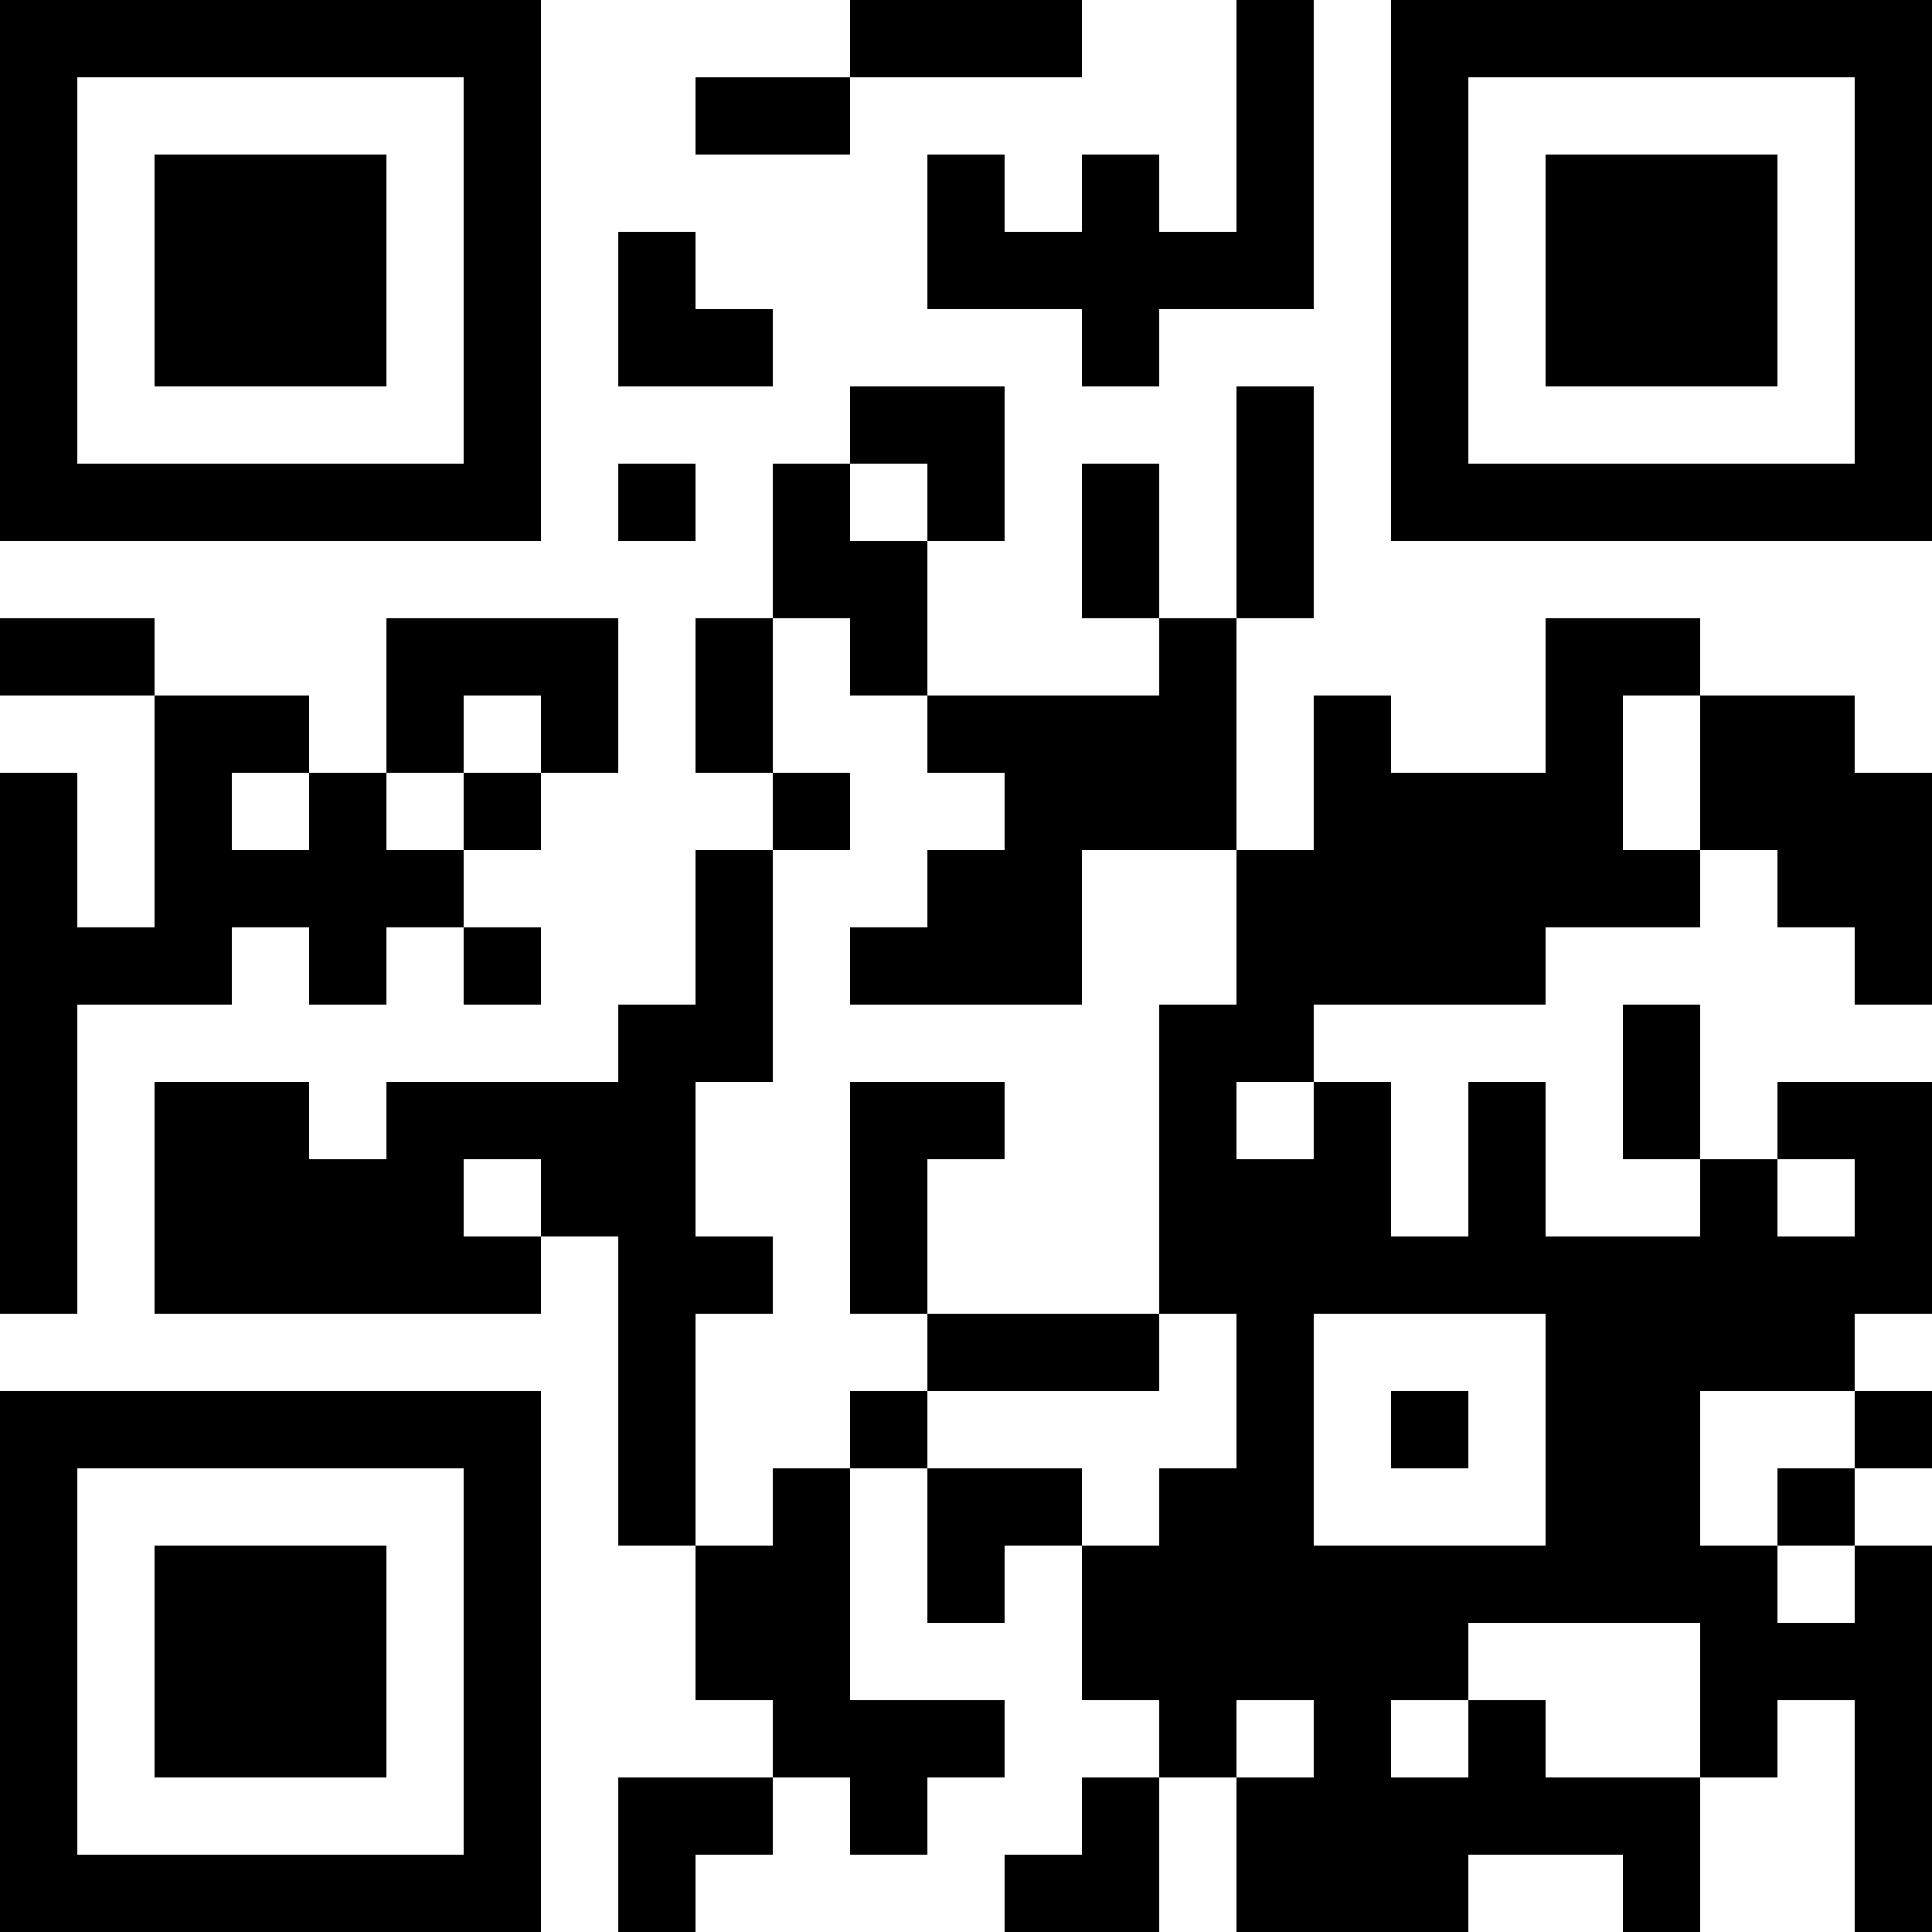
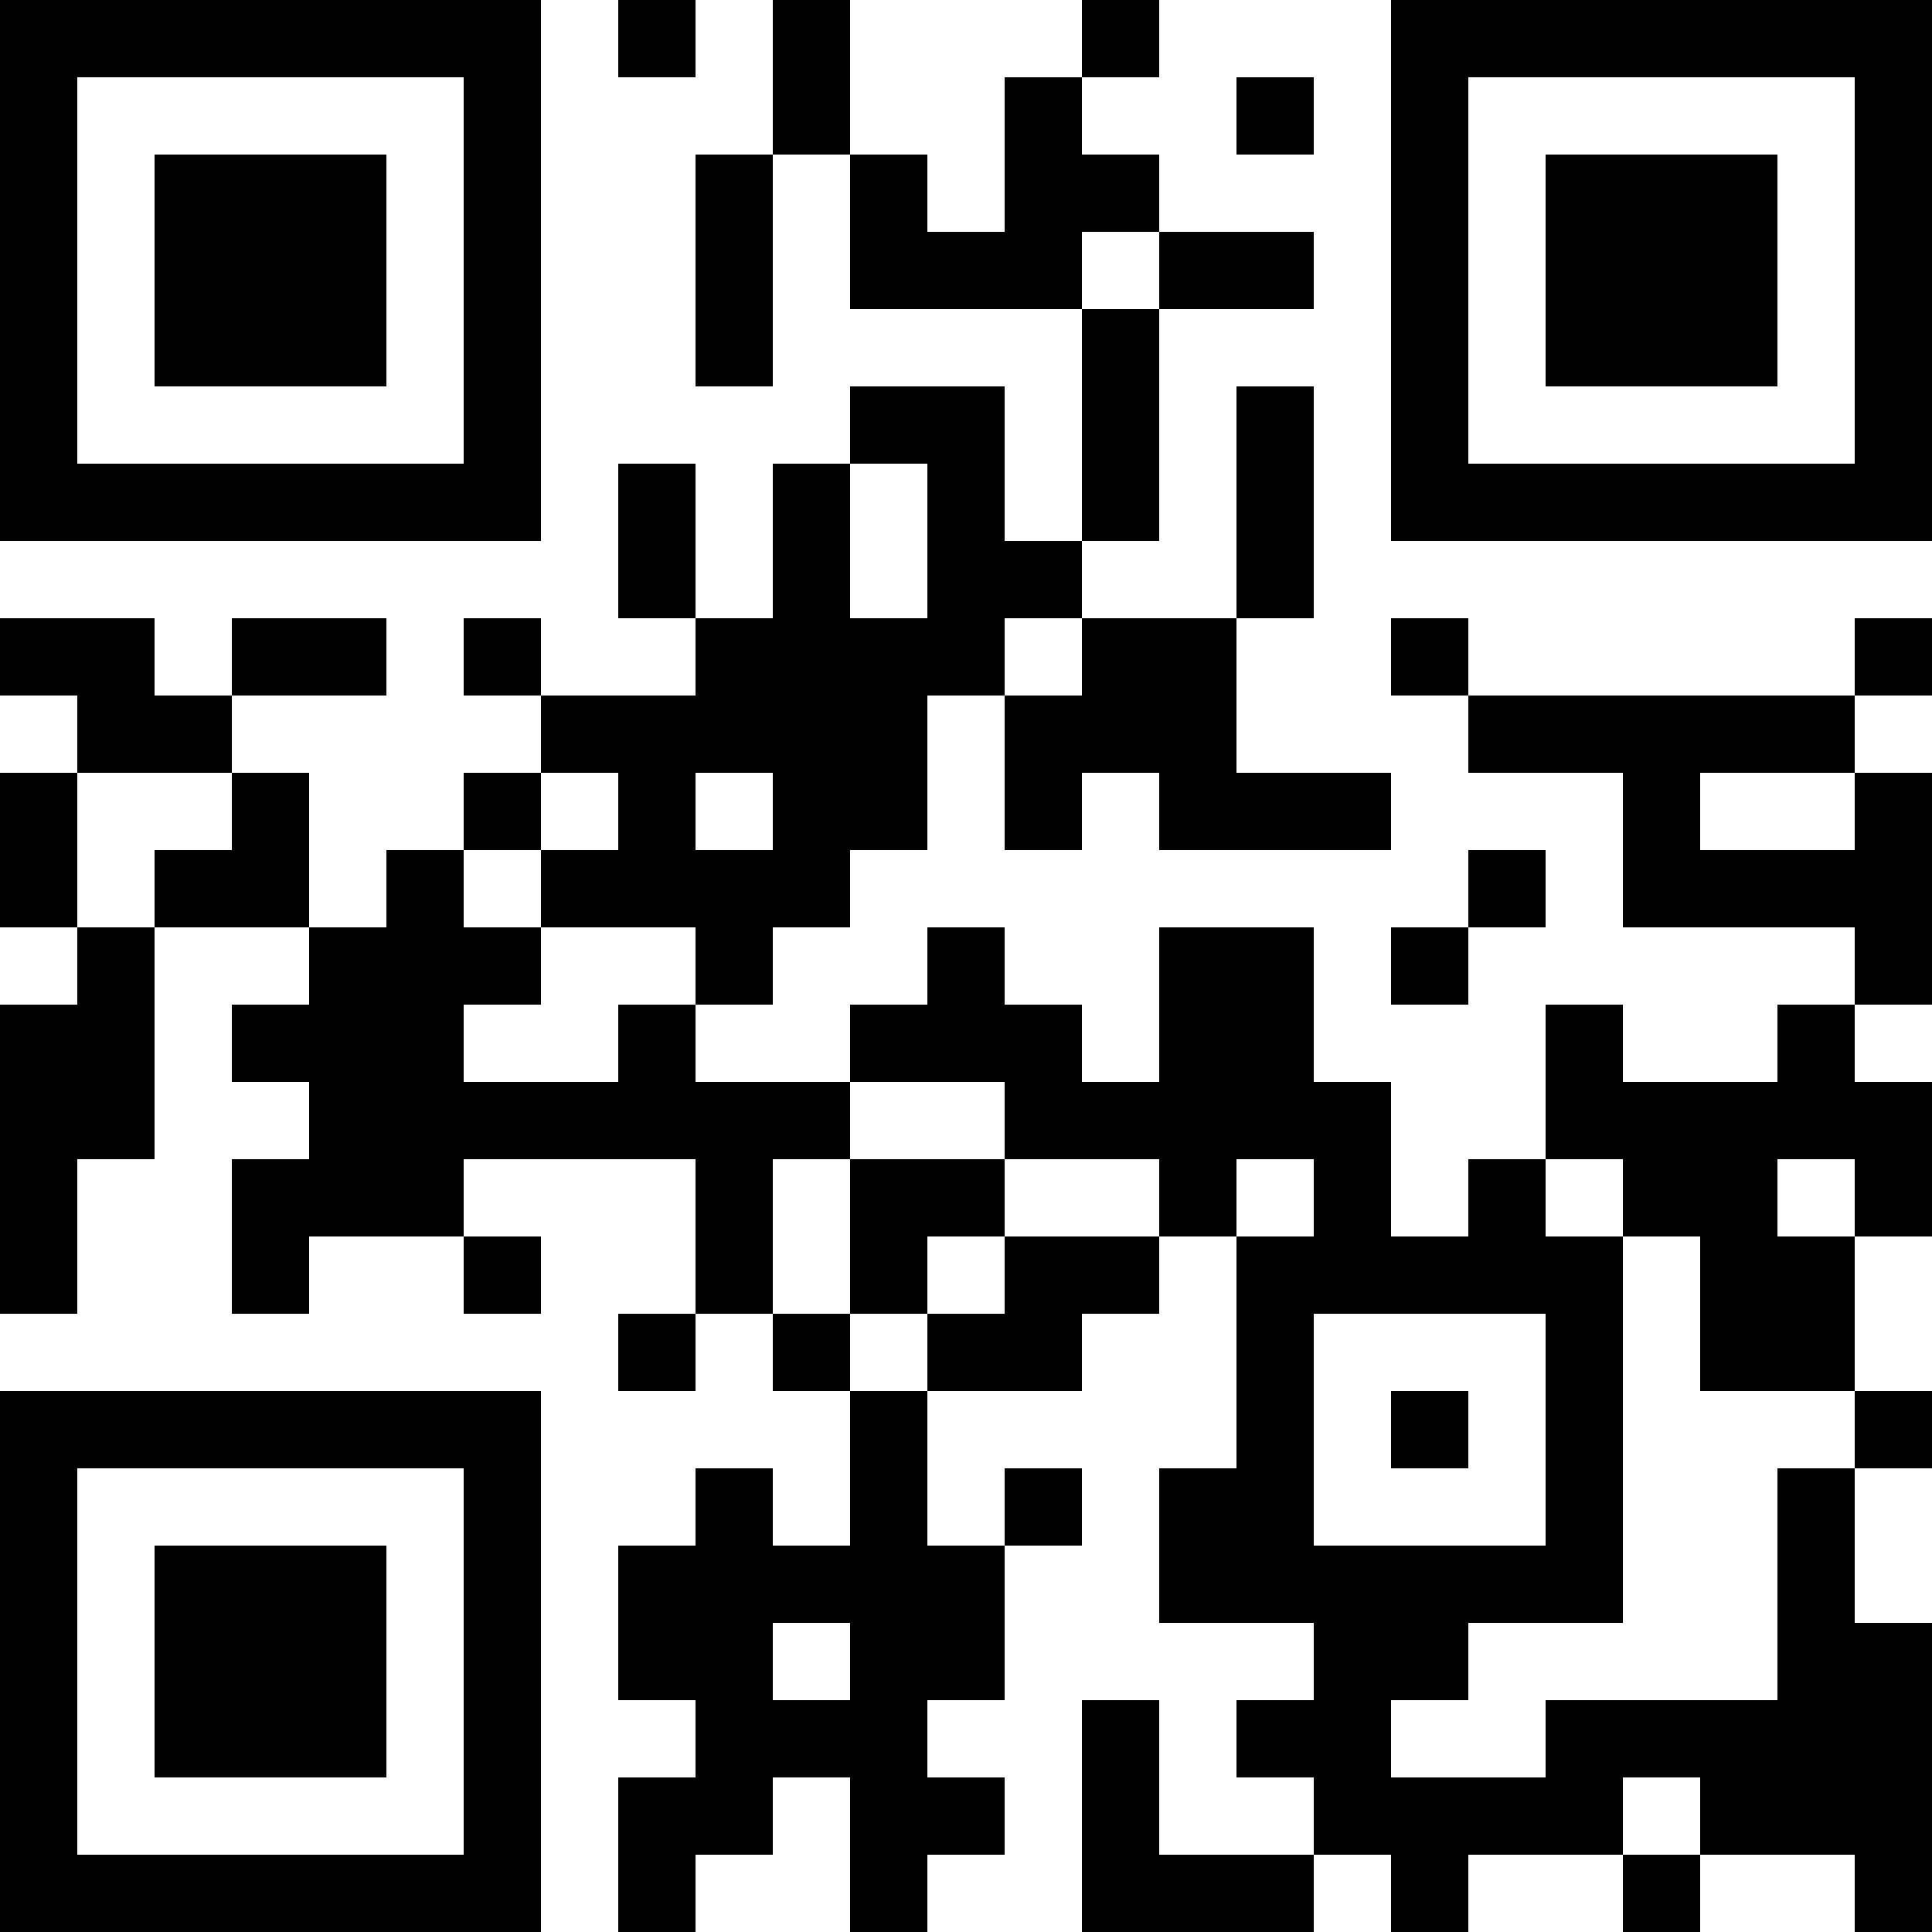
<svg xmlns="http://www.w3.org/2000/svg" version="1.1" width="100" height="100" viewBox="0 0 100 100">
  <rect x="0" y="0" width="100" height="100" fill="#ffffff" />
  <g transform="scale(4)">
    <g transform="translate(0,0)">
-       <path fill-rule="evenodd" d="M11 0L11 1L9 1L9 2L11 2L11 1L14 1L14 0ZM16 0L16 3L15 3L15 2L14 2L14 3L13 3L13 2L12 2L12 4L14 4L14 5L15 5L15 4L17 4L17 0ZM8 3L8 5L10 5L10 4L9 4L9 3ZM11 5L11 6L10 6L10 8L9 8L9 10L10 10L10 11L9 11L9 13L8 13L8 14L5 14L5 15L4 15L4 14L2 14L2 17L7 17L7 16L8 16L8 20L9 20L9 22L10 22L10 23L8 23L8 25L9 25L9 24L10 24L10 23L11 23L11 24L12 24L12 23L13 23L13 22L11 22L11 19L12 19L12 21L13 21L13 20L14 20L14 22L15 22L15 23L14 23L14 24L13 24L13 25L15 25L15 23L16 23L16 25L19 25L19 24L21 24L21 25L22 25L22 23L23 23L23 22L24 22L24 25L25 25L25 20L24 20L24 19L25 19L25 18L24 18L24 17L25 17L25 14L23 14L23 15L22 15L22 13L21 13L21 15L22 15L22 16L20 16L20 14L19 14L19 16L18 16L18 14L17 14L17 13L20 13L20 12L22 12L22 11L23 11L23 12L24 12L24 13L25 13L25 10L24 10L24 9L22 9L22 8L20 8L20 10L18 10L18 9L17 9L17 11L16 11L16 8L17 8L17 5L16 5L16 8L15 8L15 6L14 6L14 8L15 8L15 9L12 9L12 7L13 7L13 5ZM8 6L8 7L9 7L9 6ZM11 6L11 7L12 7L12 6ZM0 8L0 9L2 9L2 12L1 12L1 10L0 10L0 17L1 17L1 13L3 13L3 12L4 12L4 13L5 13L5 12L6 12L6 13L7 13L7 12L6 12L6 11L7 11L7 10L8 10L8 8L5 8L5 10L4 10L4 9L2 9L2 8ZM10 8L10 10L11 10L11 11L10 11L10 14L9 14L9 16L10 16L10 17L9 17L9 20L10 20L10 19L11 19L11 18L12 18L12 19L14 19L14 20L15 20L15 19L16 19L16 17L15 17L15 13L16 13L16 11L14 11L14 13L11 13L11 12L12 12L12 11L13 11L13 10L12 10L12 9L11 9L11 8ZM6 9L6 10L5 10L5 11L6 11L6 10L7 10L7 9ZM21 9L21 11L22 11L22 9ZM3 10L3 11L4 11L4 10ZM11 14L11 17L12 17L12 18L15 18L15 17L12 17L12 15L13 15L13 14ZM16 14L16 15L17 15L17 14ZM6 15L6 16L7 16L7 15ZM23 15L23 16L24 16L24 15ZM17 17L17 20L20 20L20 17ZM18 18L18 19L19 19L19 18ZM22 18L22 20L23 20L23 21L24 21L24 20L23 20L23 19L24 19L24 18ZM19 21L19 22L18 22L18 23L19 23L19 22L20 22L20 23L22 23L22 21ZM16 22L16 23L17 23L17 22ZM0 0L0 7L7 7L7 0ZM1 1L1 6L6 6L6 1ZM2 2L2 5L5 5L5 2ZM18 0L18 7L25 7L25 0ZM19 1L19 6L24 6L24 1ZM20 2L20 5L23 5L23 2ZM0 18L0 25L7 25L7 18ZM1 19L1 24L6 24L6 19ZM2 20L2 23L5 23L5 20Z" fill="#000000" />
+       <path fill-rule="evenodd" d="M8 0L8 1L9 1L9 0ZM10 0L10 2L9 2L9 5L10 5L10 2L11 2L11 4L14 4L14 7L13 7L13 5L11 5L11 6L10 6L10 8L9 8L9 6L8 6L8 8L9 8L9 9L7 9L7 8L6 8L6 9L7 9L7 10L6 10L6 11L5 11L5 12L4 12L4 10L3 10L3 9L5 9L5 8L3 8L3 9L2 9L2 8L0 8L0 9L1 9L1 10L0 10L0 12L1 12L1 13L0 13L0 17L1 17L1 15L2 15L2 12L4 12L4 13L3 13L3 14L4 14L4 15L3 15L3 17L4 17L4 16L6 16L6 17L7 17L7 16L6 16L6 15L9 15L9 17L8 17L8 18L9 18L9 17L10 17L10 18L11 18L11 20L10 20L10 19L9 19L9 20L8 20L8 22L9 22L9 23L8 23L8 25L9 25L9 24L10 24L10 23L11 23L11 25L12 25L12 24L13 24L13 23L12 23L12 22L13 22L13 20L14 20L14 19L13 19L13 20L12 20L12 18L14 18L14 17L15 17L15 16L16 16L16 19L15 19L15 21L17 21L17 22L16 22L16 23L17 23L17 24L15 24L15 22L14 22L14 25L17 25L17 24L18 24L18 25L19 25L19 24L21 24L21 25L22 25L22 24L24 24L24 25L25 25L25 21L24 21L24 19L25 19L25 18L24 18L24 16L25 16L25 14L24 14L24 13L25 13L25 10L24 10L24 9L25 9L25 8L24 8L24 9L19 9L19 8L18 8L18 9L19 9L19 10L21 10L21 12L24 12L24 13L23 13L23 14L21 14L21 13L20 13L20 15L19 15L19 16L18 16L18 14L17 14L17 12L15 12L15 14L14 14L14 13L13 13L13 12L12 12L12 13L11 13L11 14L9 14L9 13L10 13L10 12L11 12L11 11L12 11L12 9L13 9L13 11L14 11L14 10L15 10L15 11L18 11L18 10L16 10L16 8L17 8L17 5L16 5L16 8L14 8L14 7L15 7L15 4L17 4L17 3L15 3L15 2L14 2L14 1L15 1L15 0L14 0L14 1L13 1L13 3L12 3L12 2L11 2L11 0ZM16 1L16 2L17 2L17 1ZM14 3L14 4L15 4L15 3ZM11 6L11 8L12 8L12 6ZM13 8L13 9L14 9L14 8ZM1 10L1 12L2 12L2 11L3 11L3 10ZM7 10L7 11L6 11L6 12L7 12L7 13L6 13L6 14L8 14L8 13L9 13L9 12L7 12L7 11L8 11L8 10ZM9 10L9 11L10 11L10 10ZM22 10L22 11L24 11L24 10ZM19 11L19 12L18 12L18 13L19 13L19 12L20 12L20 11ZM11 14L11 15L10 15L10 17L11 17L11 18L12 18L12 17L13 17L13 16L15 16L15 15L13 15L13 14ZM11 15L11 17L12 17L12 16L13 16L13 15ZM16 15L16 16L17 16L17 15ZM20 15L20 16L21 16L21 21L19 21L19 22L18 22L18 23L20 23L20 22L23 22L23 19L24 19L24 18L22 18L22 16L21 16L21 15ZM23 15L23 16L24 16L24 15ZM17 17L17 20L20 20L20 17ZM18 18L18 19L19 19L19 18ZM10 21L10 22L11 22L11 21ZM21 23L21 24L22 24L22 23ZM0 0L0 7L7 7L7 0ZM1 1L1 6L6 6L6 1ZM2 2L2 5L5 5L5 2ZM18 0L18 7L25 7L25 0ZM19 1L19 6L24 6L24 1ZM20 2L20 5L23 5L23 2ZM0 18L0 25L7 25L7 18ZM1 19L1 24L6 24L6 19ZM2 20L2 23L5 23L5 20Z" fill="#000000" />
    </g>
  </g>
</svg>
